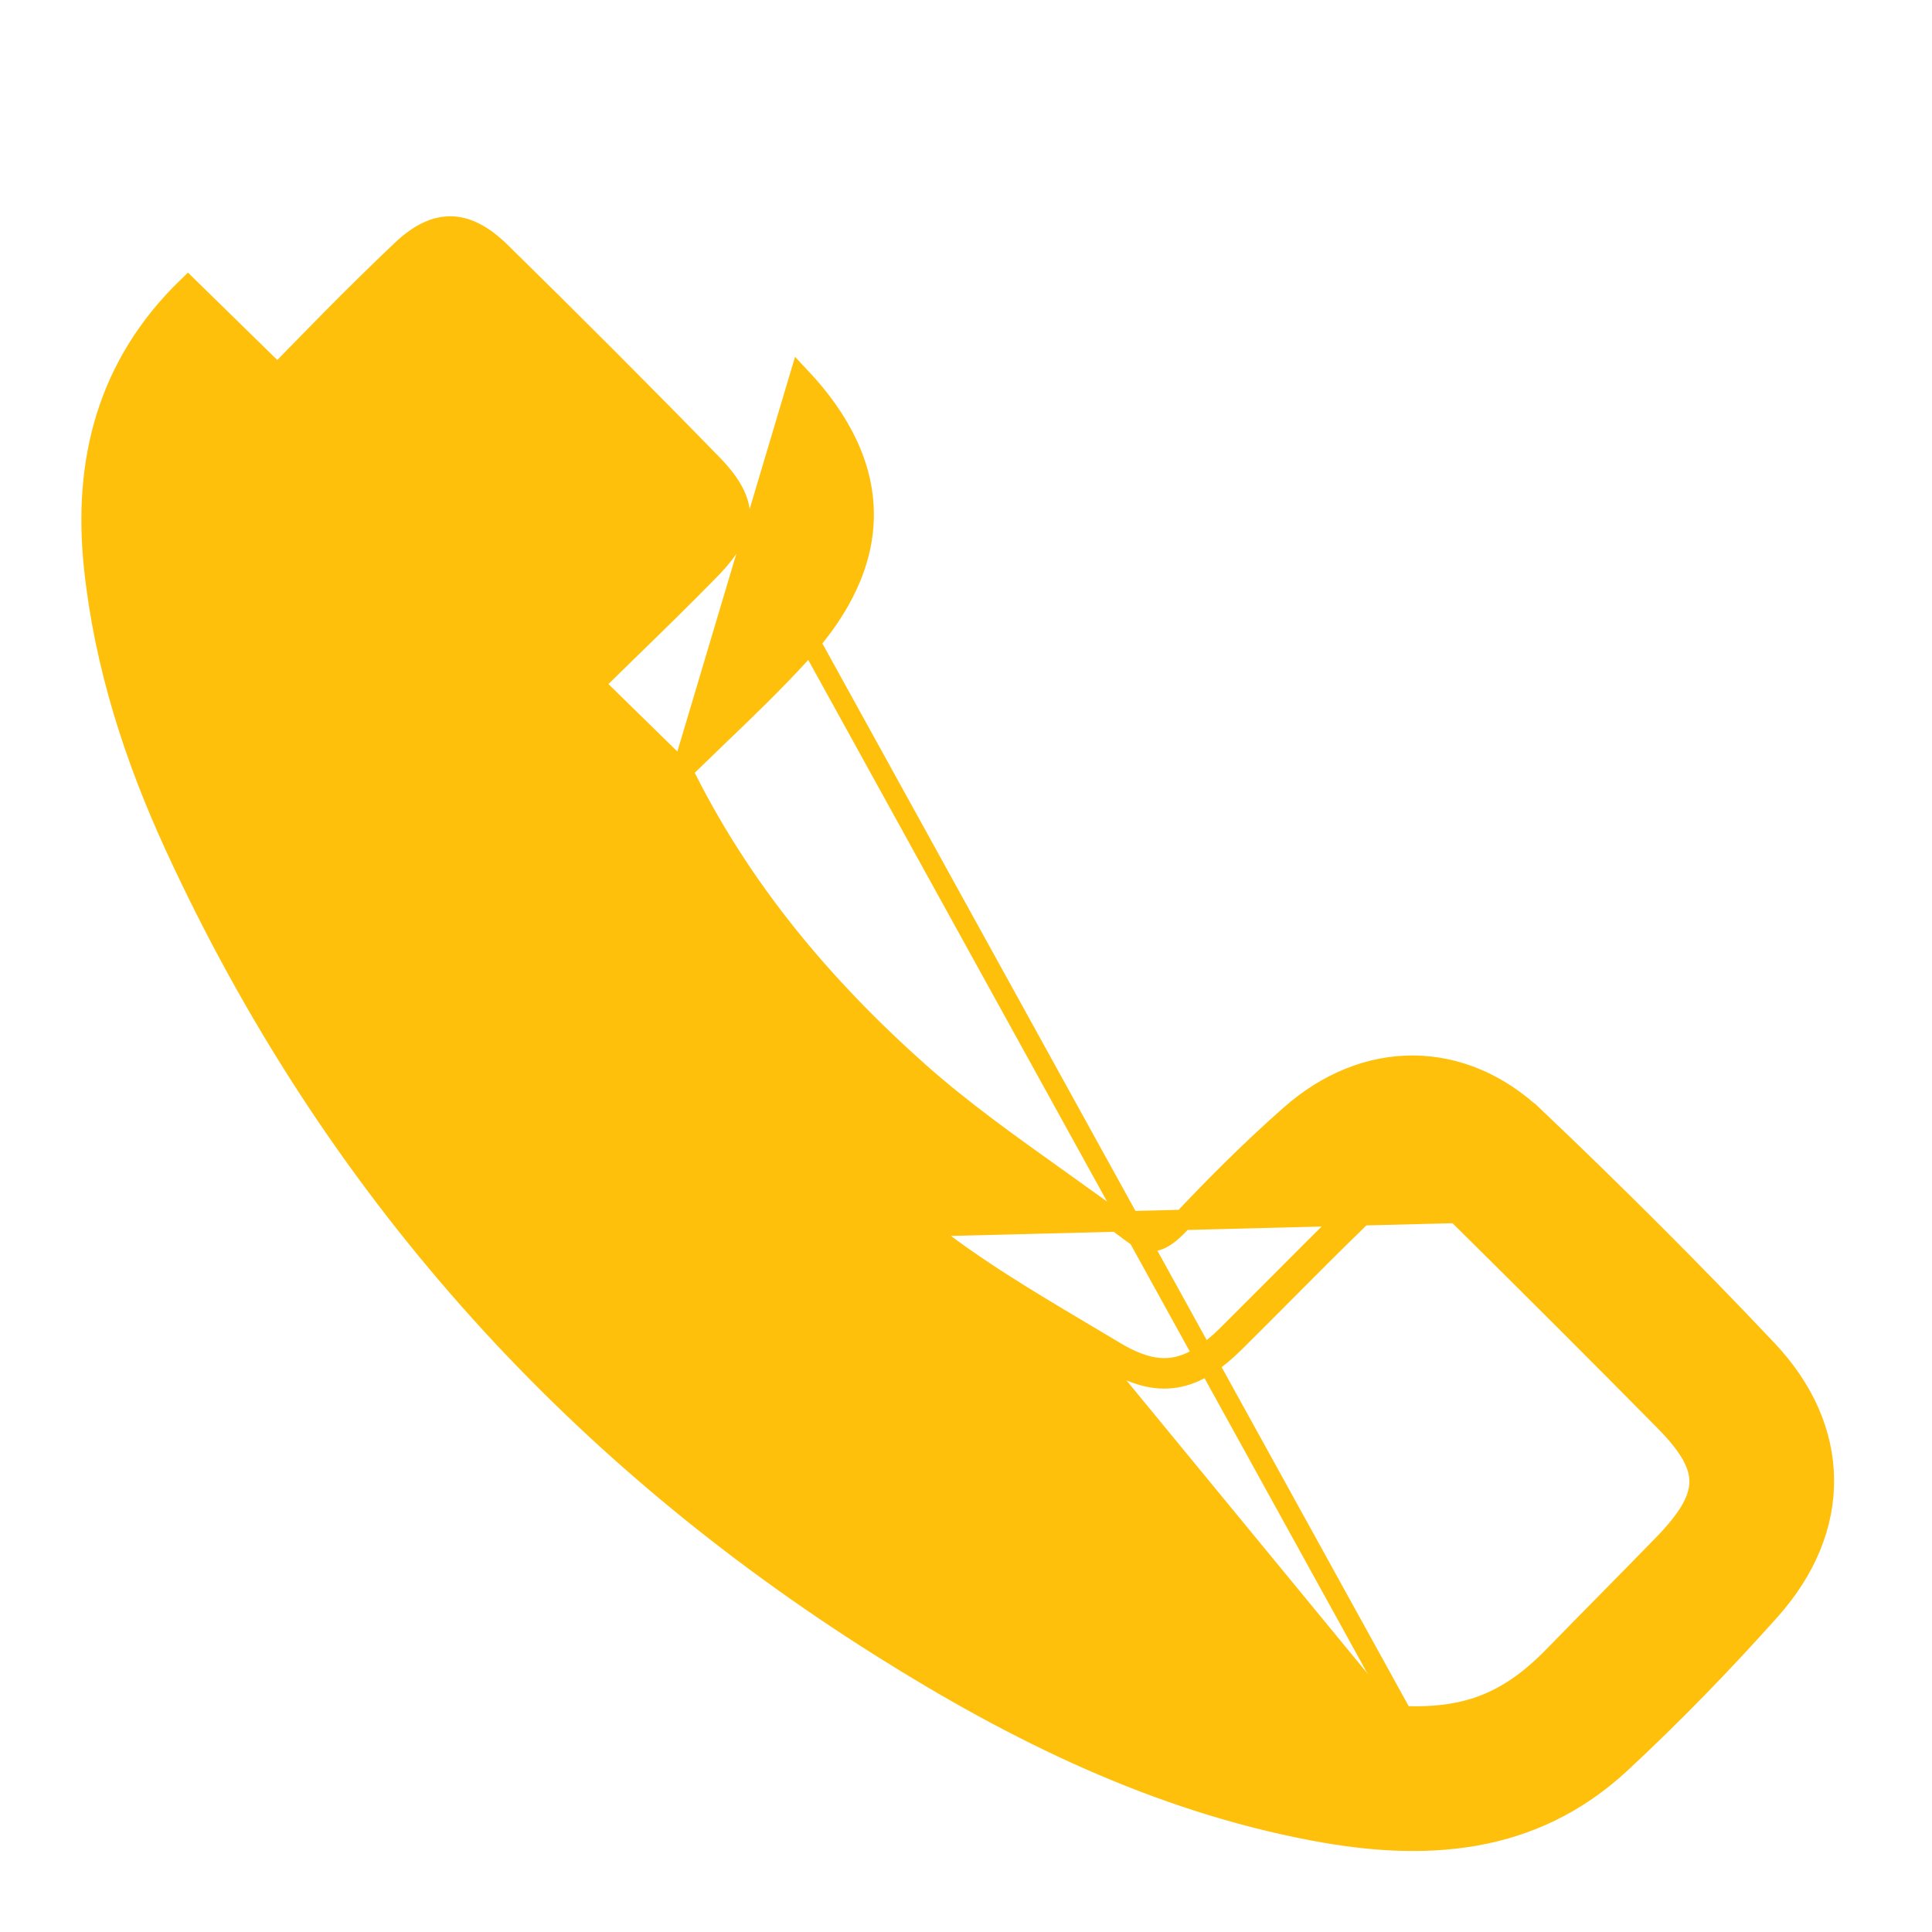
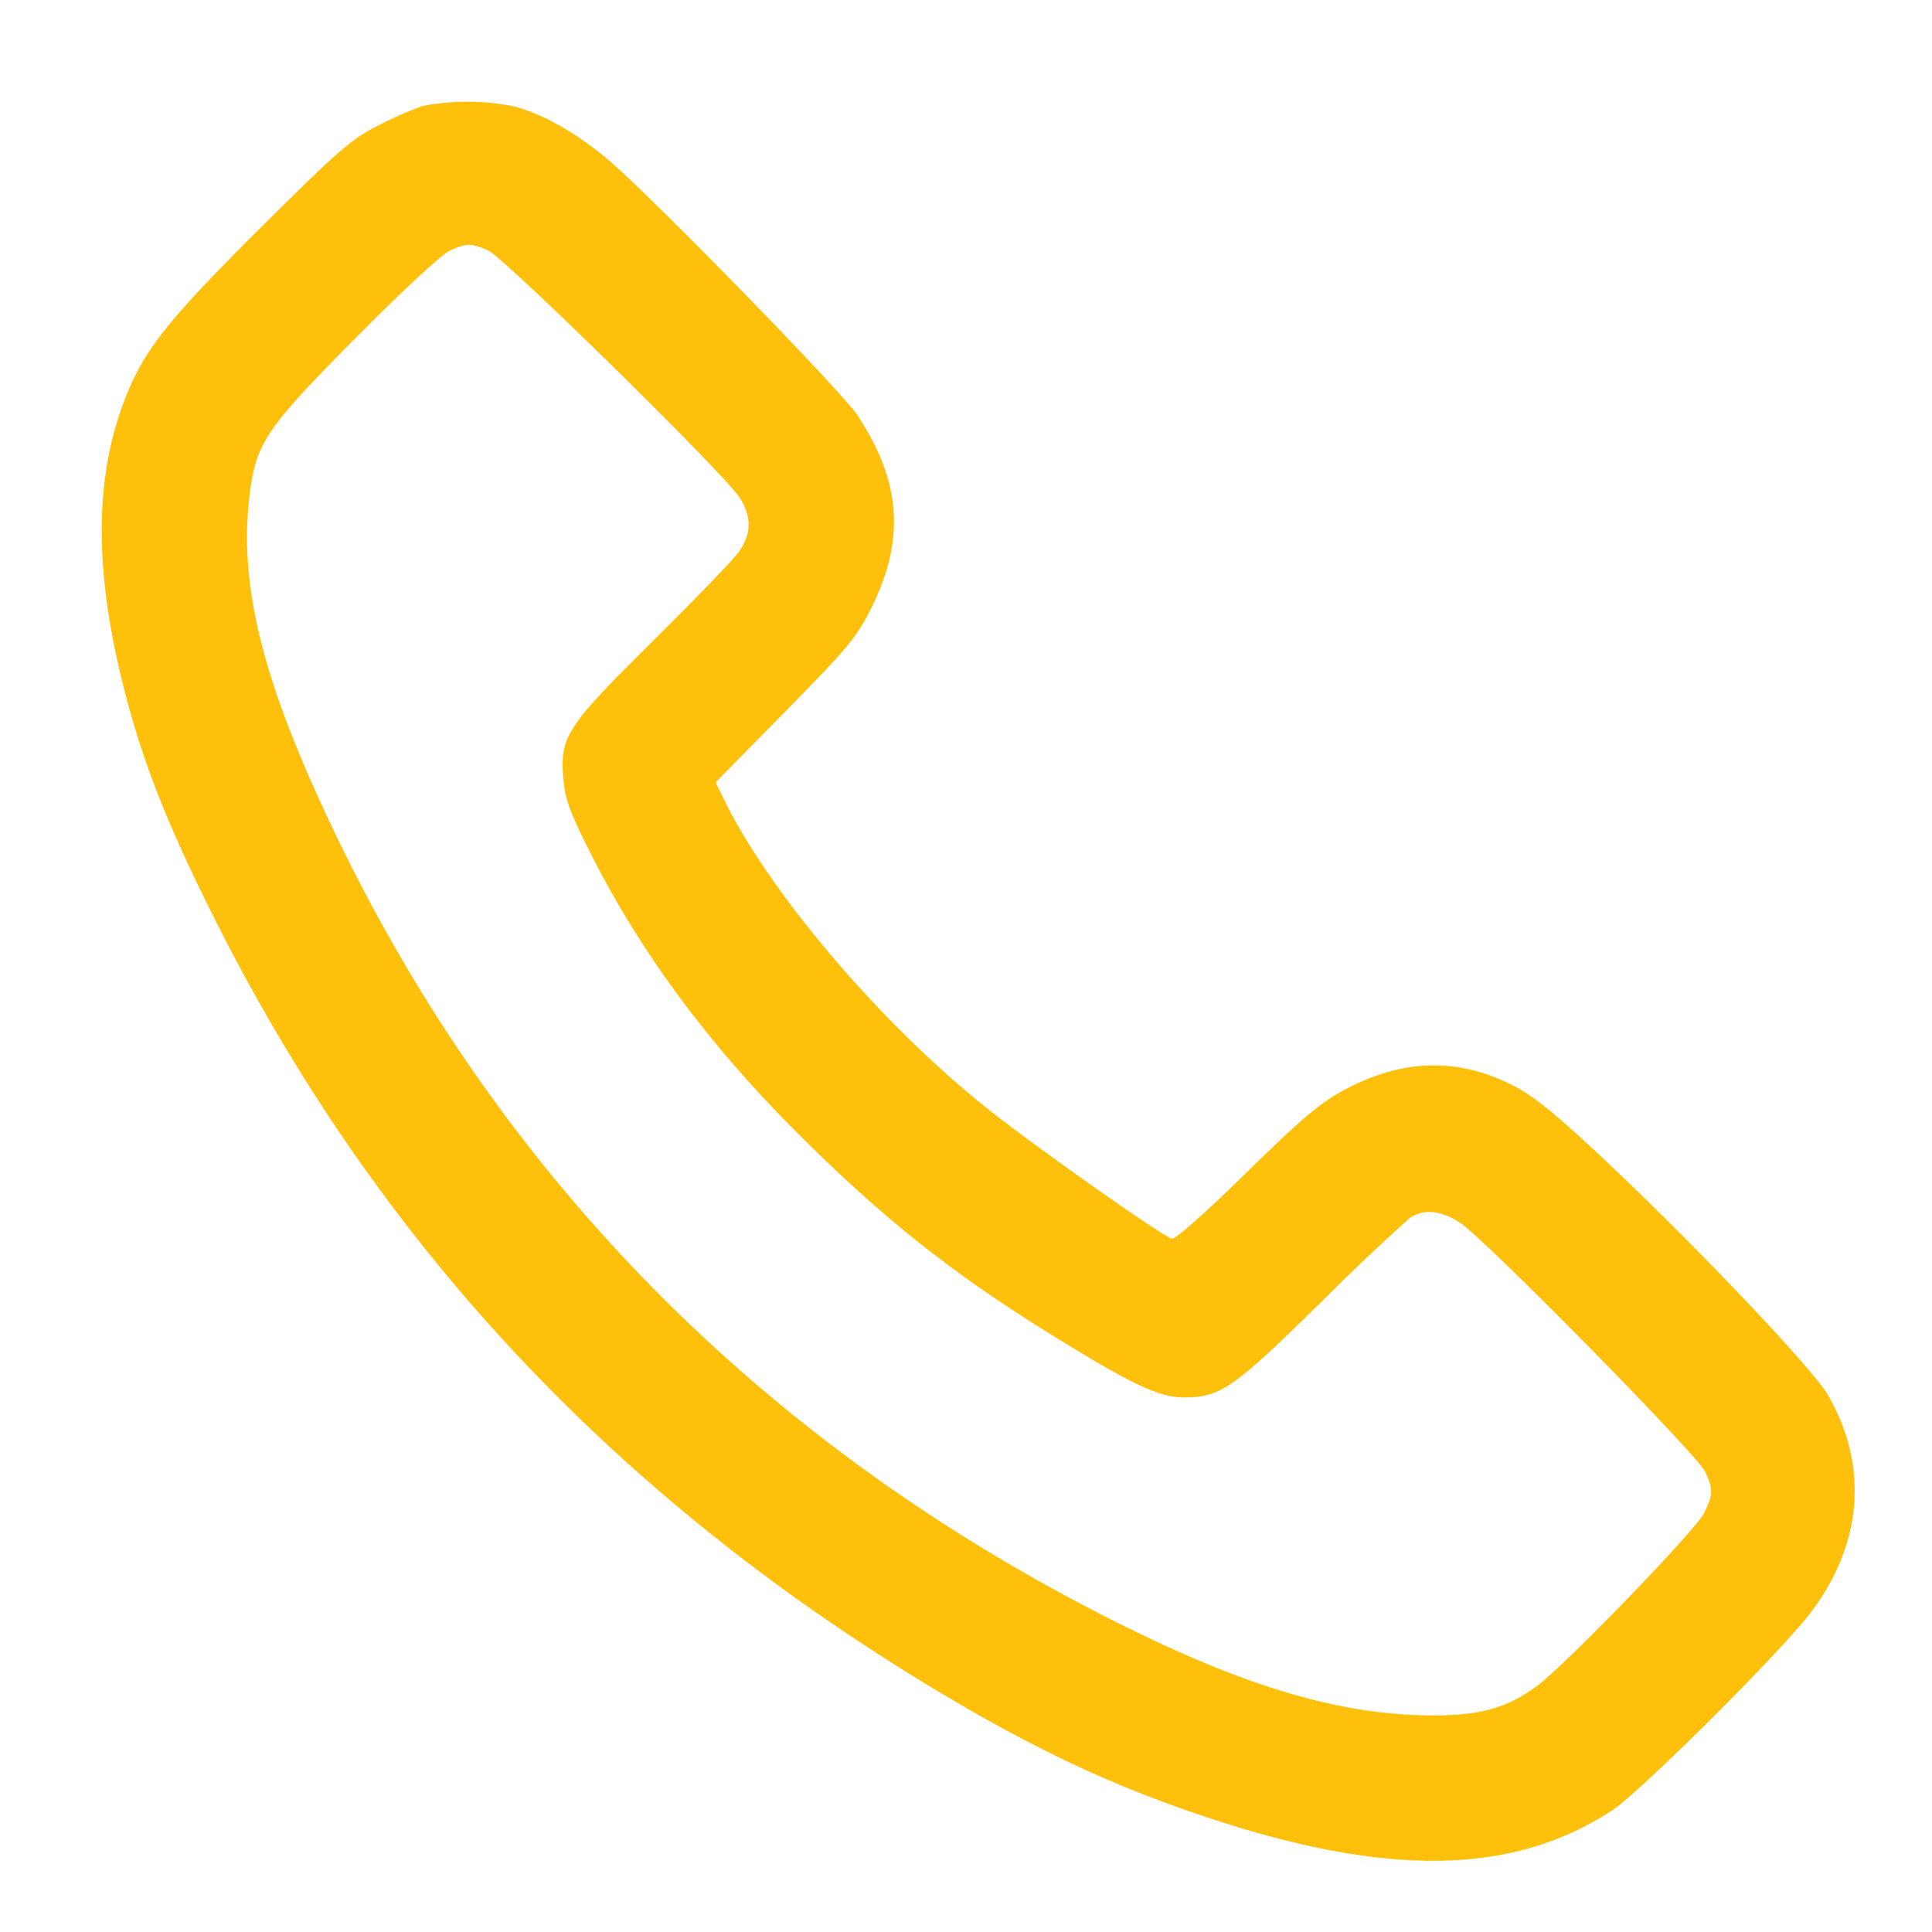
<svg xmlns="http://www.w3.org/2000/svg" width="19" height="19" viewBox="0 0 19 19" fill="none">
-   <g id="Frame 2713">
-     <path id="Vector" d="M6.71 7.578C6.82 7.471 6.931 7.365 7.042 7.258C7.328 6.984 7.615 6.708 7.881 6.416L7.881 6.416C8.284 5.972 8.496 5.517 8.494 5.054C8.492 4.591 8.276 4.14 7.865 3.704C7.865 3.704 7.865 3.704 7.865 3.704L6.71 7.578ZM6.71 7.578C7.284 8.748 8.096 9.708 9.04 10.548C9.462 10.922 9.92 11.248 10.383 11.578C10.629 11.754 10.877 11.93 11.123 12.116L11.123 12.116C11.235 12.202 11.31 12.213 11.369 12.2C11.436 12.184 11.509 12.131 11.606 12.028L11.606 12.028C11.95 11.661 12.309 11.303 12.688 10.969L12.688 10.969C13.055 10.644 13.477 10.477 13.901 10.48C14.325 10.483 14.741 10.655 15.097 10.993L15.028 11.066L15.097 10.993C15.877 11.734 16.639 12.494 17.377 13.275L17.377 13.275C17.743 13.662 17.933 14.101 17.937 14.548C17.942 14.995 17.761 15.438 17.407 15.835C16.94 16.358 16.448 16.865 15.933 17.343L15.933 17.343C15.059 18.151 14.004 18.207 12.925 18.004C11.37 17.712 9.98 17.025 8.668 16.199C5.583 14.258 3.248 11.641 1.721 8.32C1.323 7.455 1.029 6.548 0.926 5.586L0.926 5.586C0.814 4.532 1.056 3.587 1.848 2.82L6.71 7.578ZM13.794 16.878L13.794 16.877C14.116 16.891 14.377 16.855 14.612 16.761C14.847 16.667 15.061 16.514 15.286 16.282L15.286 16.282C15.465 16.098 15.646 15.915 15.826 15.732C16.006 15.549 16.186 15.366 16.365 15.182C16.611 14.928 16.713 14.742 16.714 14.574C16.716 14.407 16.618 14.224 16.374 13.977L16.445 13.907L16.374 13.977C15.718 13.312 15.057 12.653 14.394 11.997C14.19 11.796 14.026 11.713 13.876 11.713C13.725 11.712 13.56 11.793 13.355 11.992L13.355 11.992C13.114 12.226 12.879 12.462 12.643 12.699C12.476 12.867 12.309 13.035 12.139 13.203L12.139 13.203C11.949 13.39 11.766 13.514 11.562 13.547C11.356 13.581 11.149 13.519 10.919 13.382M13.794 16.878L6.998 4.56C7.199 4.765 7.278 4.928 7.276 5.076C7.273 5.225 7.188 5.39 6.984 5.599C6.719 5.87 6.449 6.134 6.177 6.398C6.048 6.525 5.918 6.651 5.788 6.779C5.599 6.965 5.476 7.14 5.438 7.34C5.399 7.541 5.45 7.748 5.565 7.994L5.565 7.994C6.351 9.68 7.589 10.999 9.006 12.14L9.006 12.14C9.511 12.547 10.077 12.882 10.633 13.211C10.729 13.268 10.824 13.325 10.919 13.382M13.794 16.878C12.816 16.836 11.907 16.519 11.029 16.094L11.029 16.094C7.153 14.221 4.341 11.323 2.65 7.359L2.65 7.359C2.318 6.581 2.093 5.776 2.141 4.925L2.141 4.925C2.165 4.507 2.286 4.139 2.57 3.846L2.57 3.846C3.025 3.376 3.479 2.908 3.952 2.46L3.952 2.46C4.128 2.293 4.288 2.224 4.437 2.227C4.586 2.23 4.746 2.306 4.922 2.479C5.621 3.165 6.314 3.858 6.998 4.56L13.794 16.878ZM10.919 13.382L10.97 13.296M10.919 13.382C10.919 13.382 10.919 13.382 10.919 13.382L10.97 13.296M10.97 13.296C10.875 13.239 10.779 13.182 10.683 13.125C10.127 12.795 9.568 12.464 9.068 12.062M10.97 13.296C11.409 13.558 11.7 13.495 12.069 13.132C12.237 12.965 12.404 12.798 12.571 12.63C12.808 12.392 13.044 12.154 13.285 11.921C13.709 11.508 14.044 11.51 14.464 11.925L9.068 12.062M9.068 12.062C7.658 10.927 6.433 9.619 5.655 7.951L9.068 12.062Z" fill="#FFC00B" stroke="#FFC00B" stroke-width="0.2" />
-   </g>
+   <path fill-rule="evenodd" clip-rule="evenodd" d="M4.183 1.036c-.08.02-.286.107-.457.194-.279.144-.395.245-1.172 1.018-.93.926-1.152 1.21-1.342 1.72C.93 4.726.93 5.62 1.211 6.74c.184.733.425 1.35.89 2.277 1.597 3.19 3.92 5.681 7.07 7.584.98.591 1.754.957 2.695 1.27 1.776.593 3.014.572 3.99-.068.28-.185 1.673-1.572 1.956-1.95.507-.675.566-1.441.164-2.135-.144-.25-1.243-1.41-2.126-2.246-.516-.488-.746-.679-.948-.785-.512-.27-1.026-.279-1.56-.029-.325.153-.476.276-1.174.961-.316.31-.603.563-.64.563-.064 0-1.325-.888-1.816-1.278-1.059-.842-2.169-2.151-2.61-3.078l-.064-.132.686-.698c.62-.629.702-.73.846-1.019.334-.676.293-1.24-.138-1.894-.154-.233-1.986-2.112-2.436-2.499-.31-.266-.649-.46-.938-.537a2.327 2.327 0 0 0-.875-.01Zm.244 1.426c-.077.034-.462.39-.919.851-.91.917-.998 1.051-1.058 1.595-.097.89.146 1.833.85 3.298 1.634 3.4 4.234 6.021 7.686 7.751 1.271.637 2.199.91 3.1.913.473.002.733-.072 1.03-.29.272-.2 1.552-1.523 1.64-1.696.093-.182.095-.235.012-.413-.077-.165-2.159-2.28-2.406-2.444-.19-.126-.36-.142-.499-.048a20.45 20.45 0 0 0-.874.83c-.86.845-.987.934-1.344.934-.251 0-.522-.13-1.343-.64-.957-.594-1.64-1.14-2.475-1.975-.865-.866-1.53-1.767-2.013-2.724-.216-.428-.257-.542-.275-.757-.032-.405.032-.503.883-1.344.402-.398.778-.787.836-.865.136-.183.139-.366.008-.555-.185-.266-2.319-2.36-2.468-2.422-.172-.071-.204-.071-.371.001Z" fill="#FFC00B" />
</svg>
